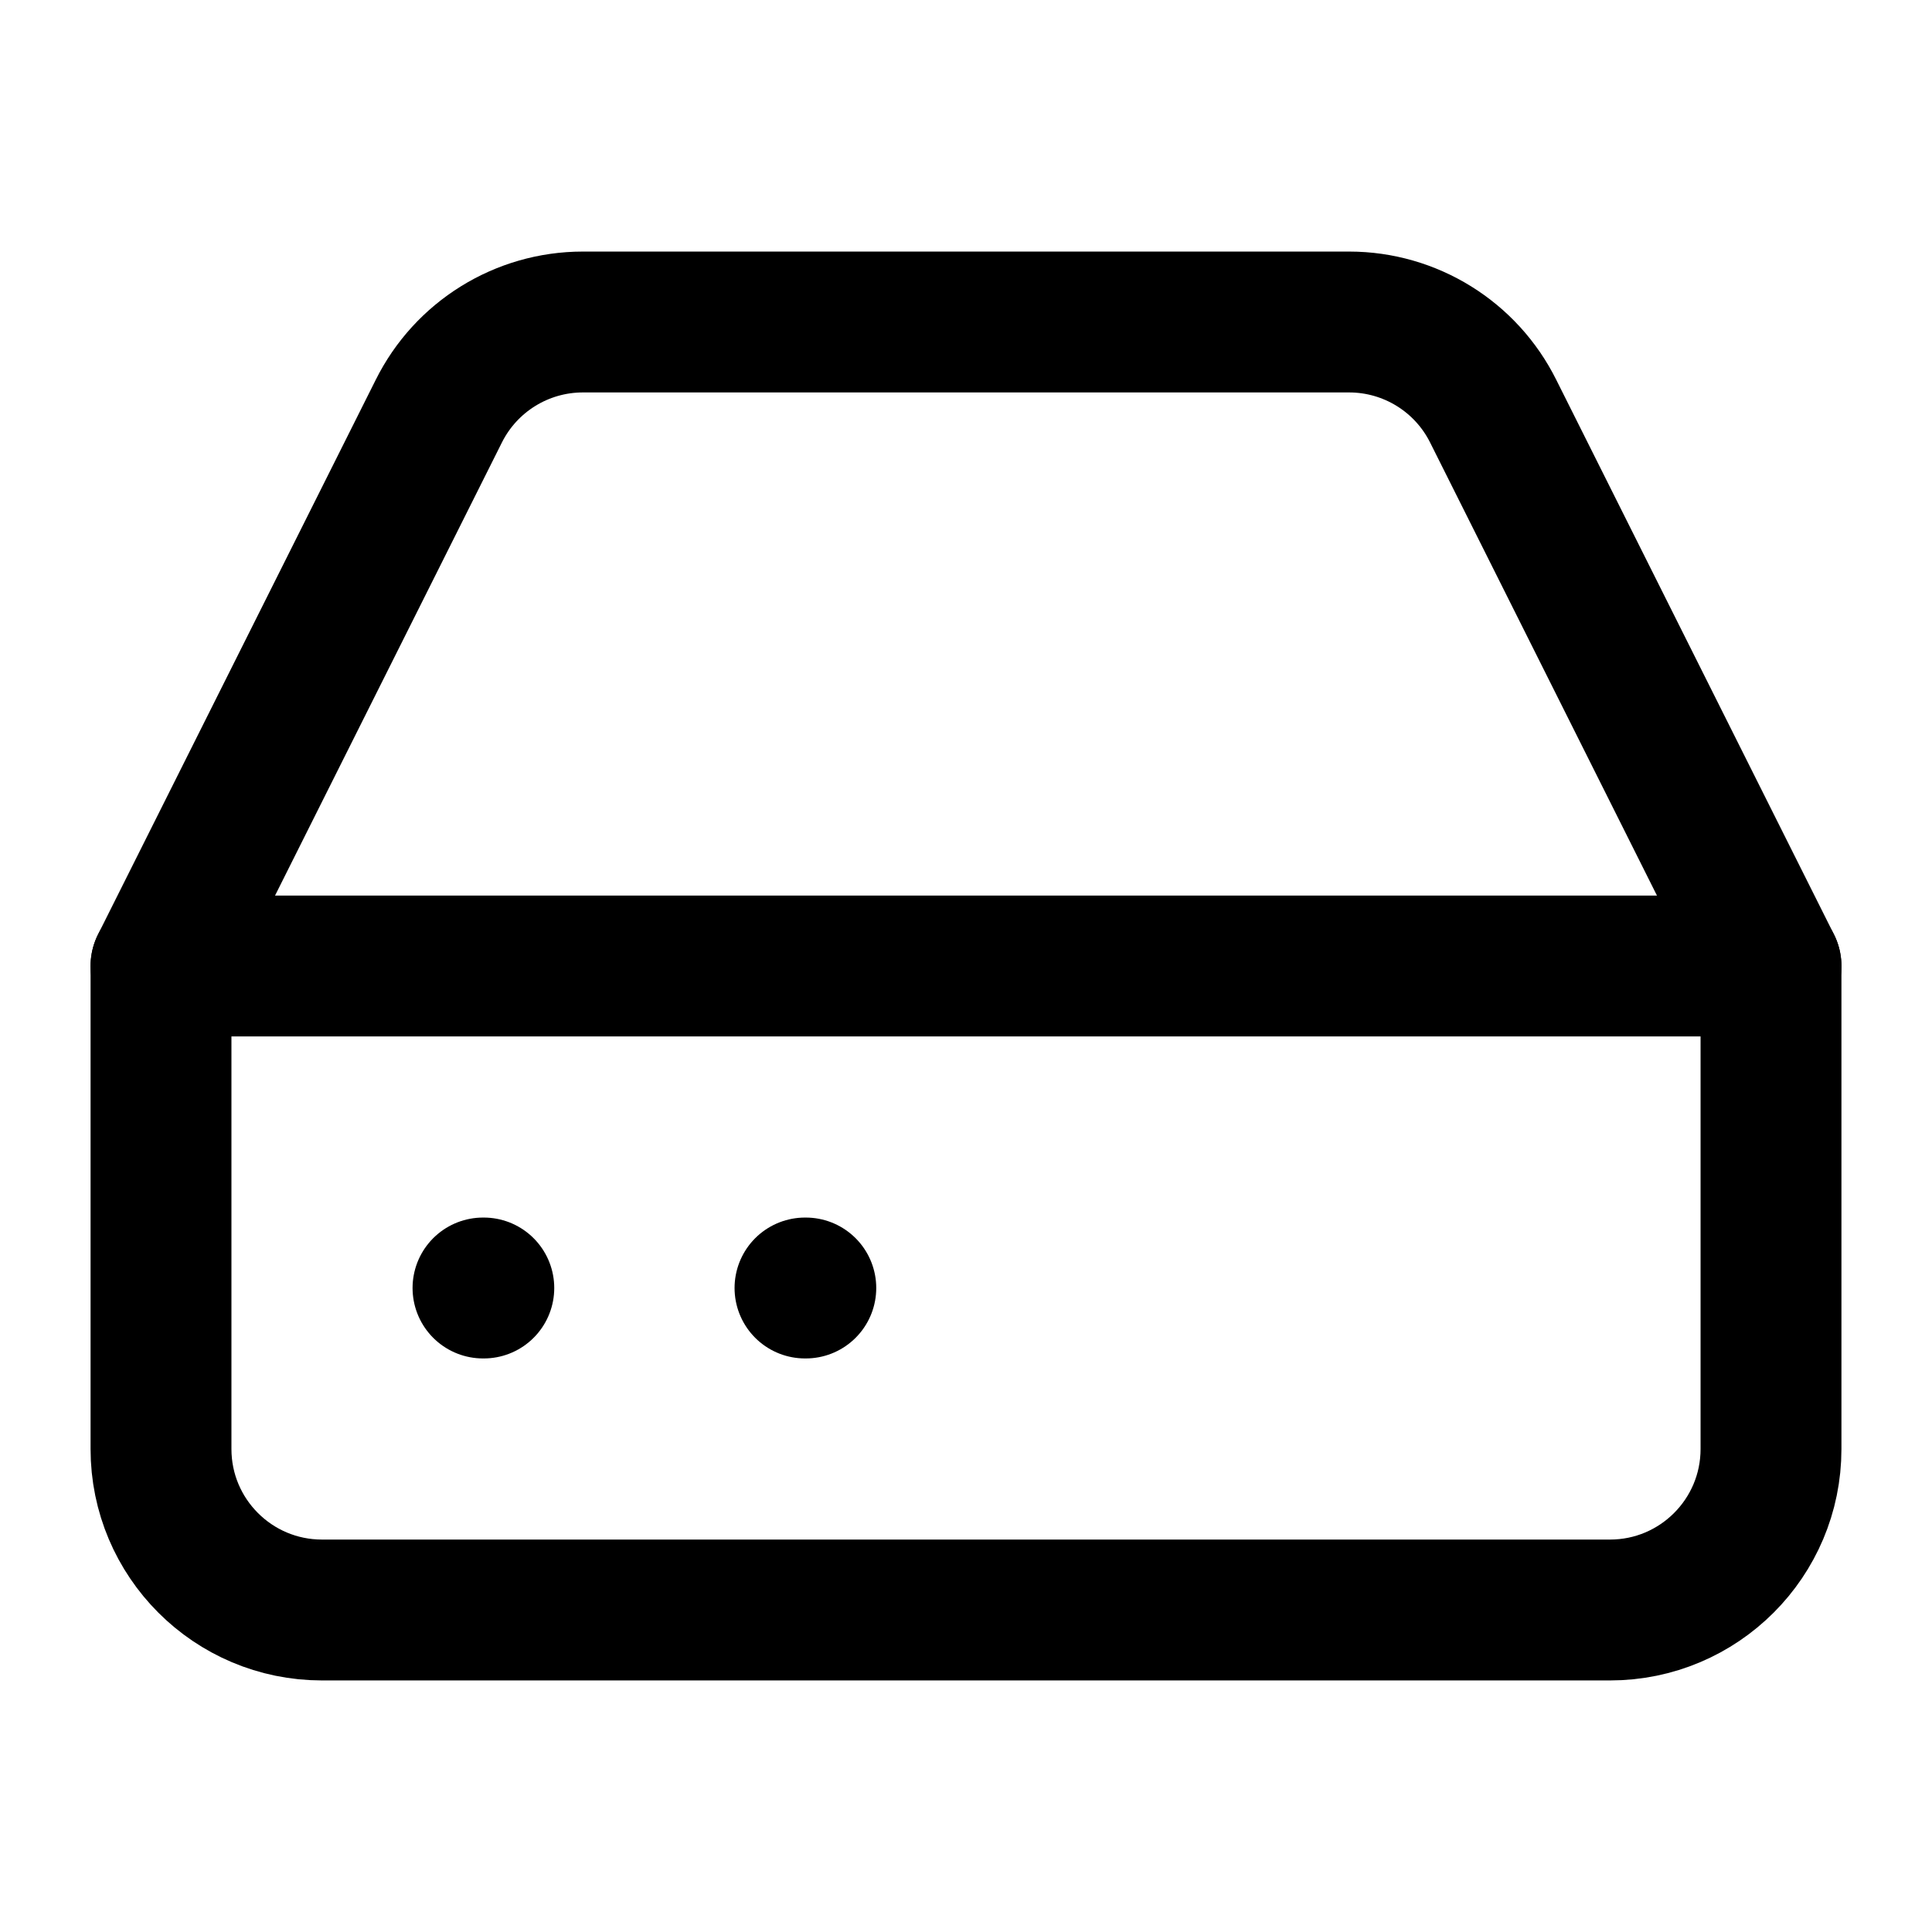
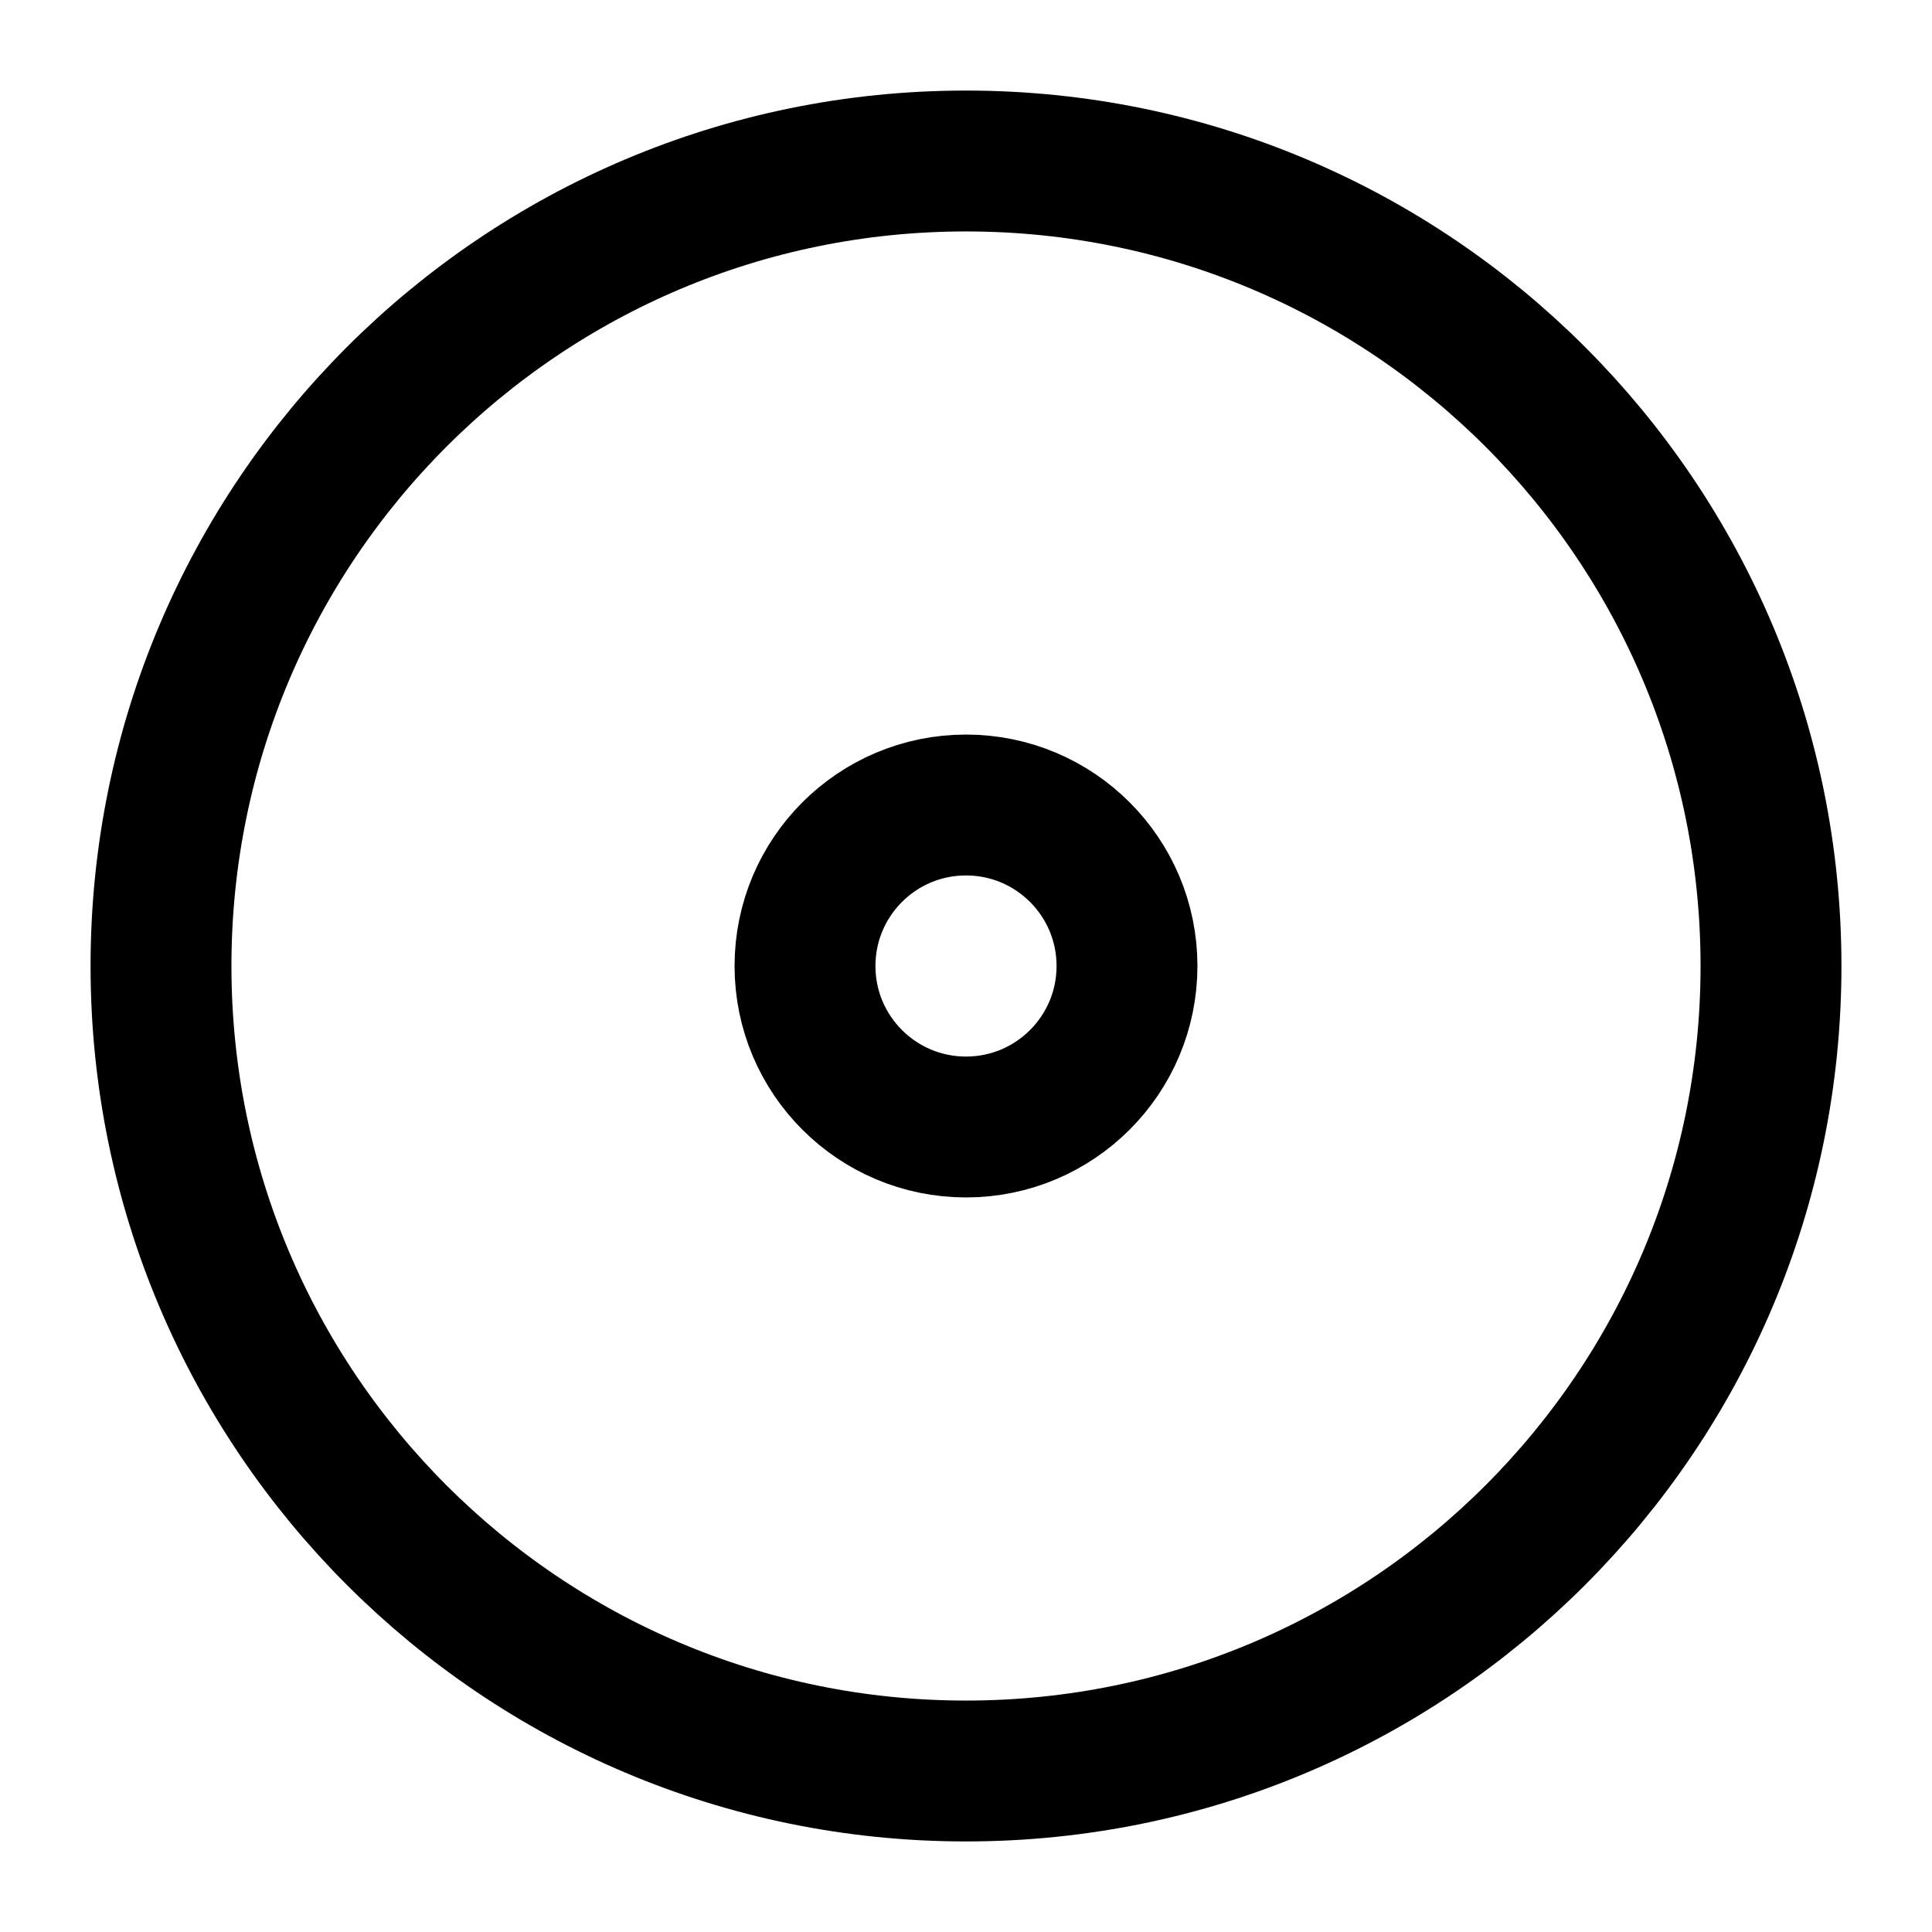
<svg xmlns="http://www.w3.org/2000/svg" viewBox="0 0 24 24" fill="none" stroke="currentColor" stroke-width="1.75" stroke-linecap="round" stroke-linejoin="round">
-   <line x1="22" y1="12" x2="2" y2="12" />
-   <path d="M5.45 5.11 2 12v6a2 2 0 0 0 2 2h16a2 2 0 0 0 2-2v-6l-3.45-6.89A2 2 0 0 0 16.76 4H7.24a2 2 0 0 0-1.79 1.11z" />
-   <line x1="6" y1="16" x2="6.01" y2="16" />
-   <line x1="10" y1="16" x2="10.01" y2="16" />
+   <circle cx="12" cy="12" r="10" />
+   <circle cx="12" cy="12" r="2" />
</svg>
